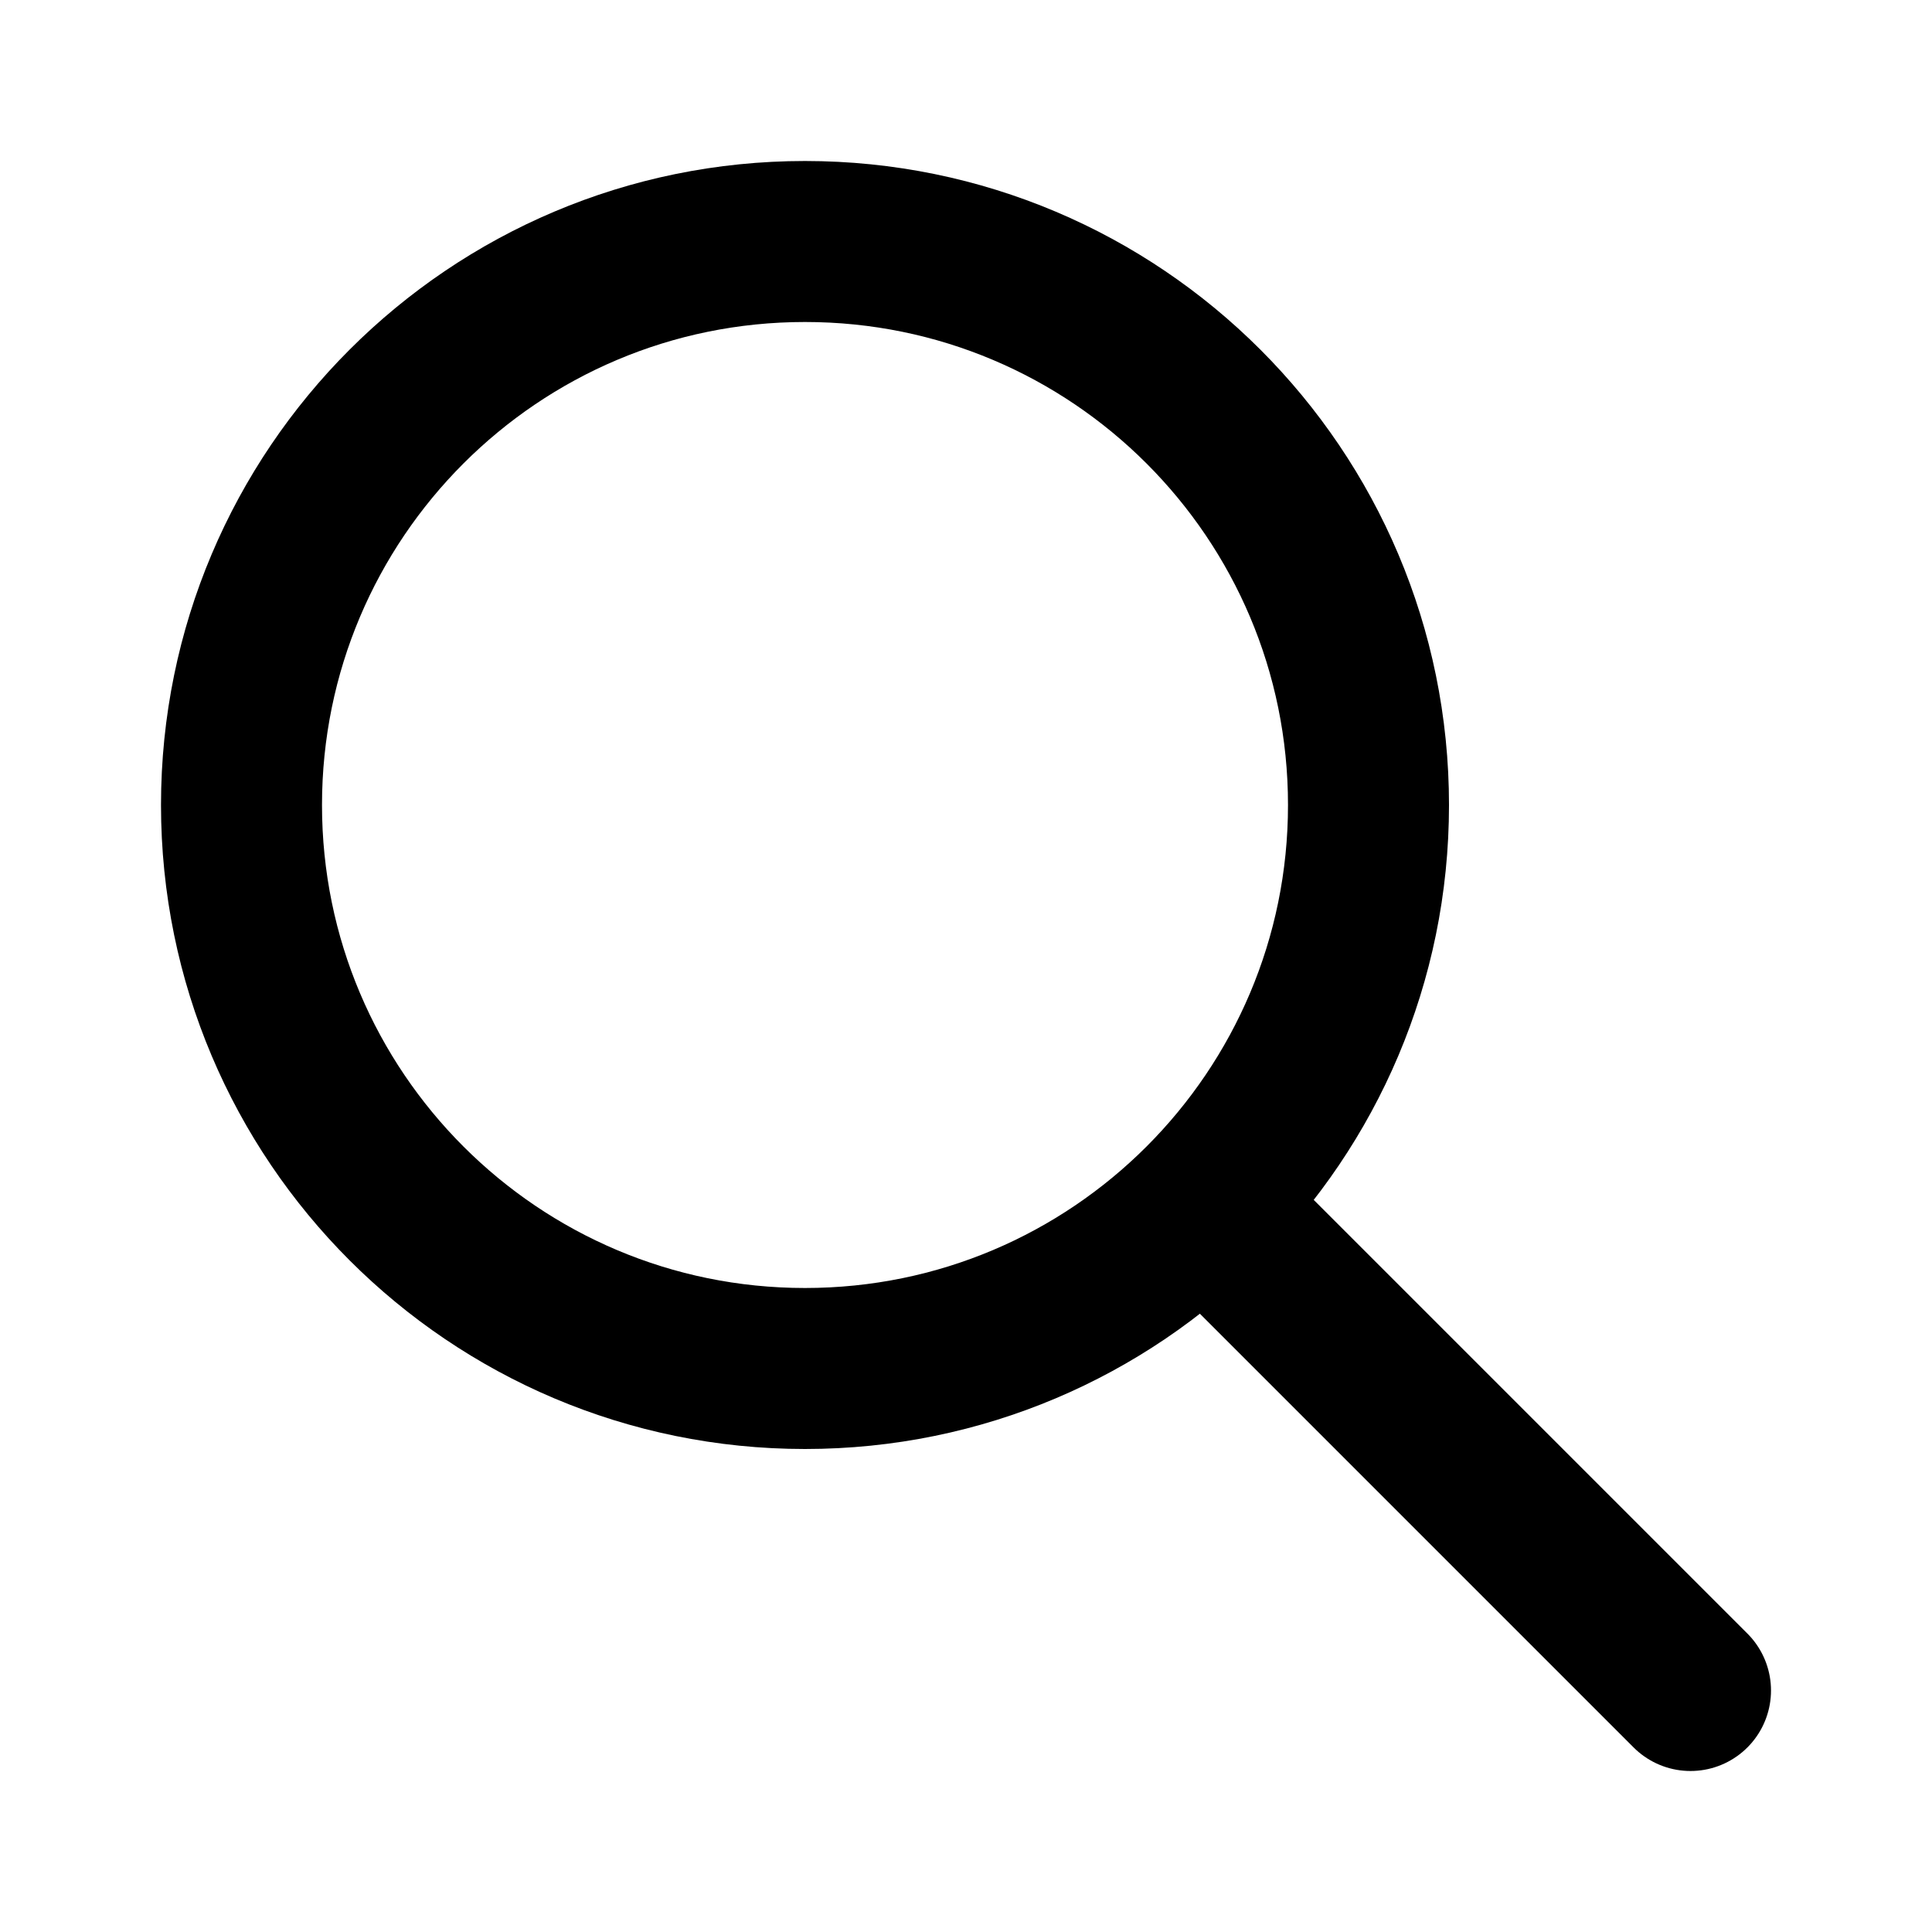
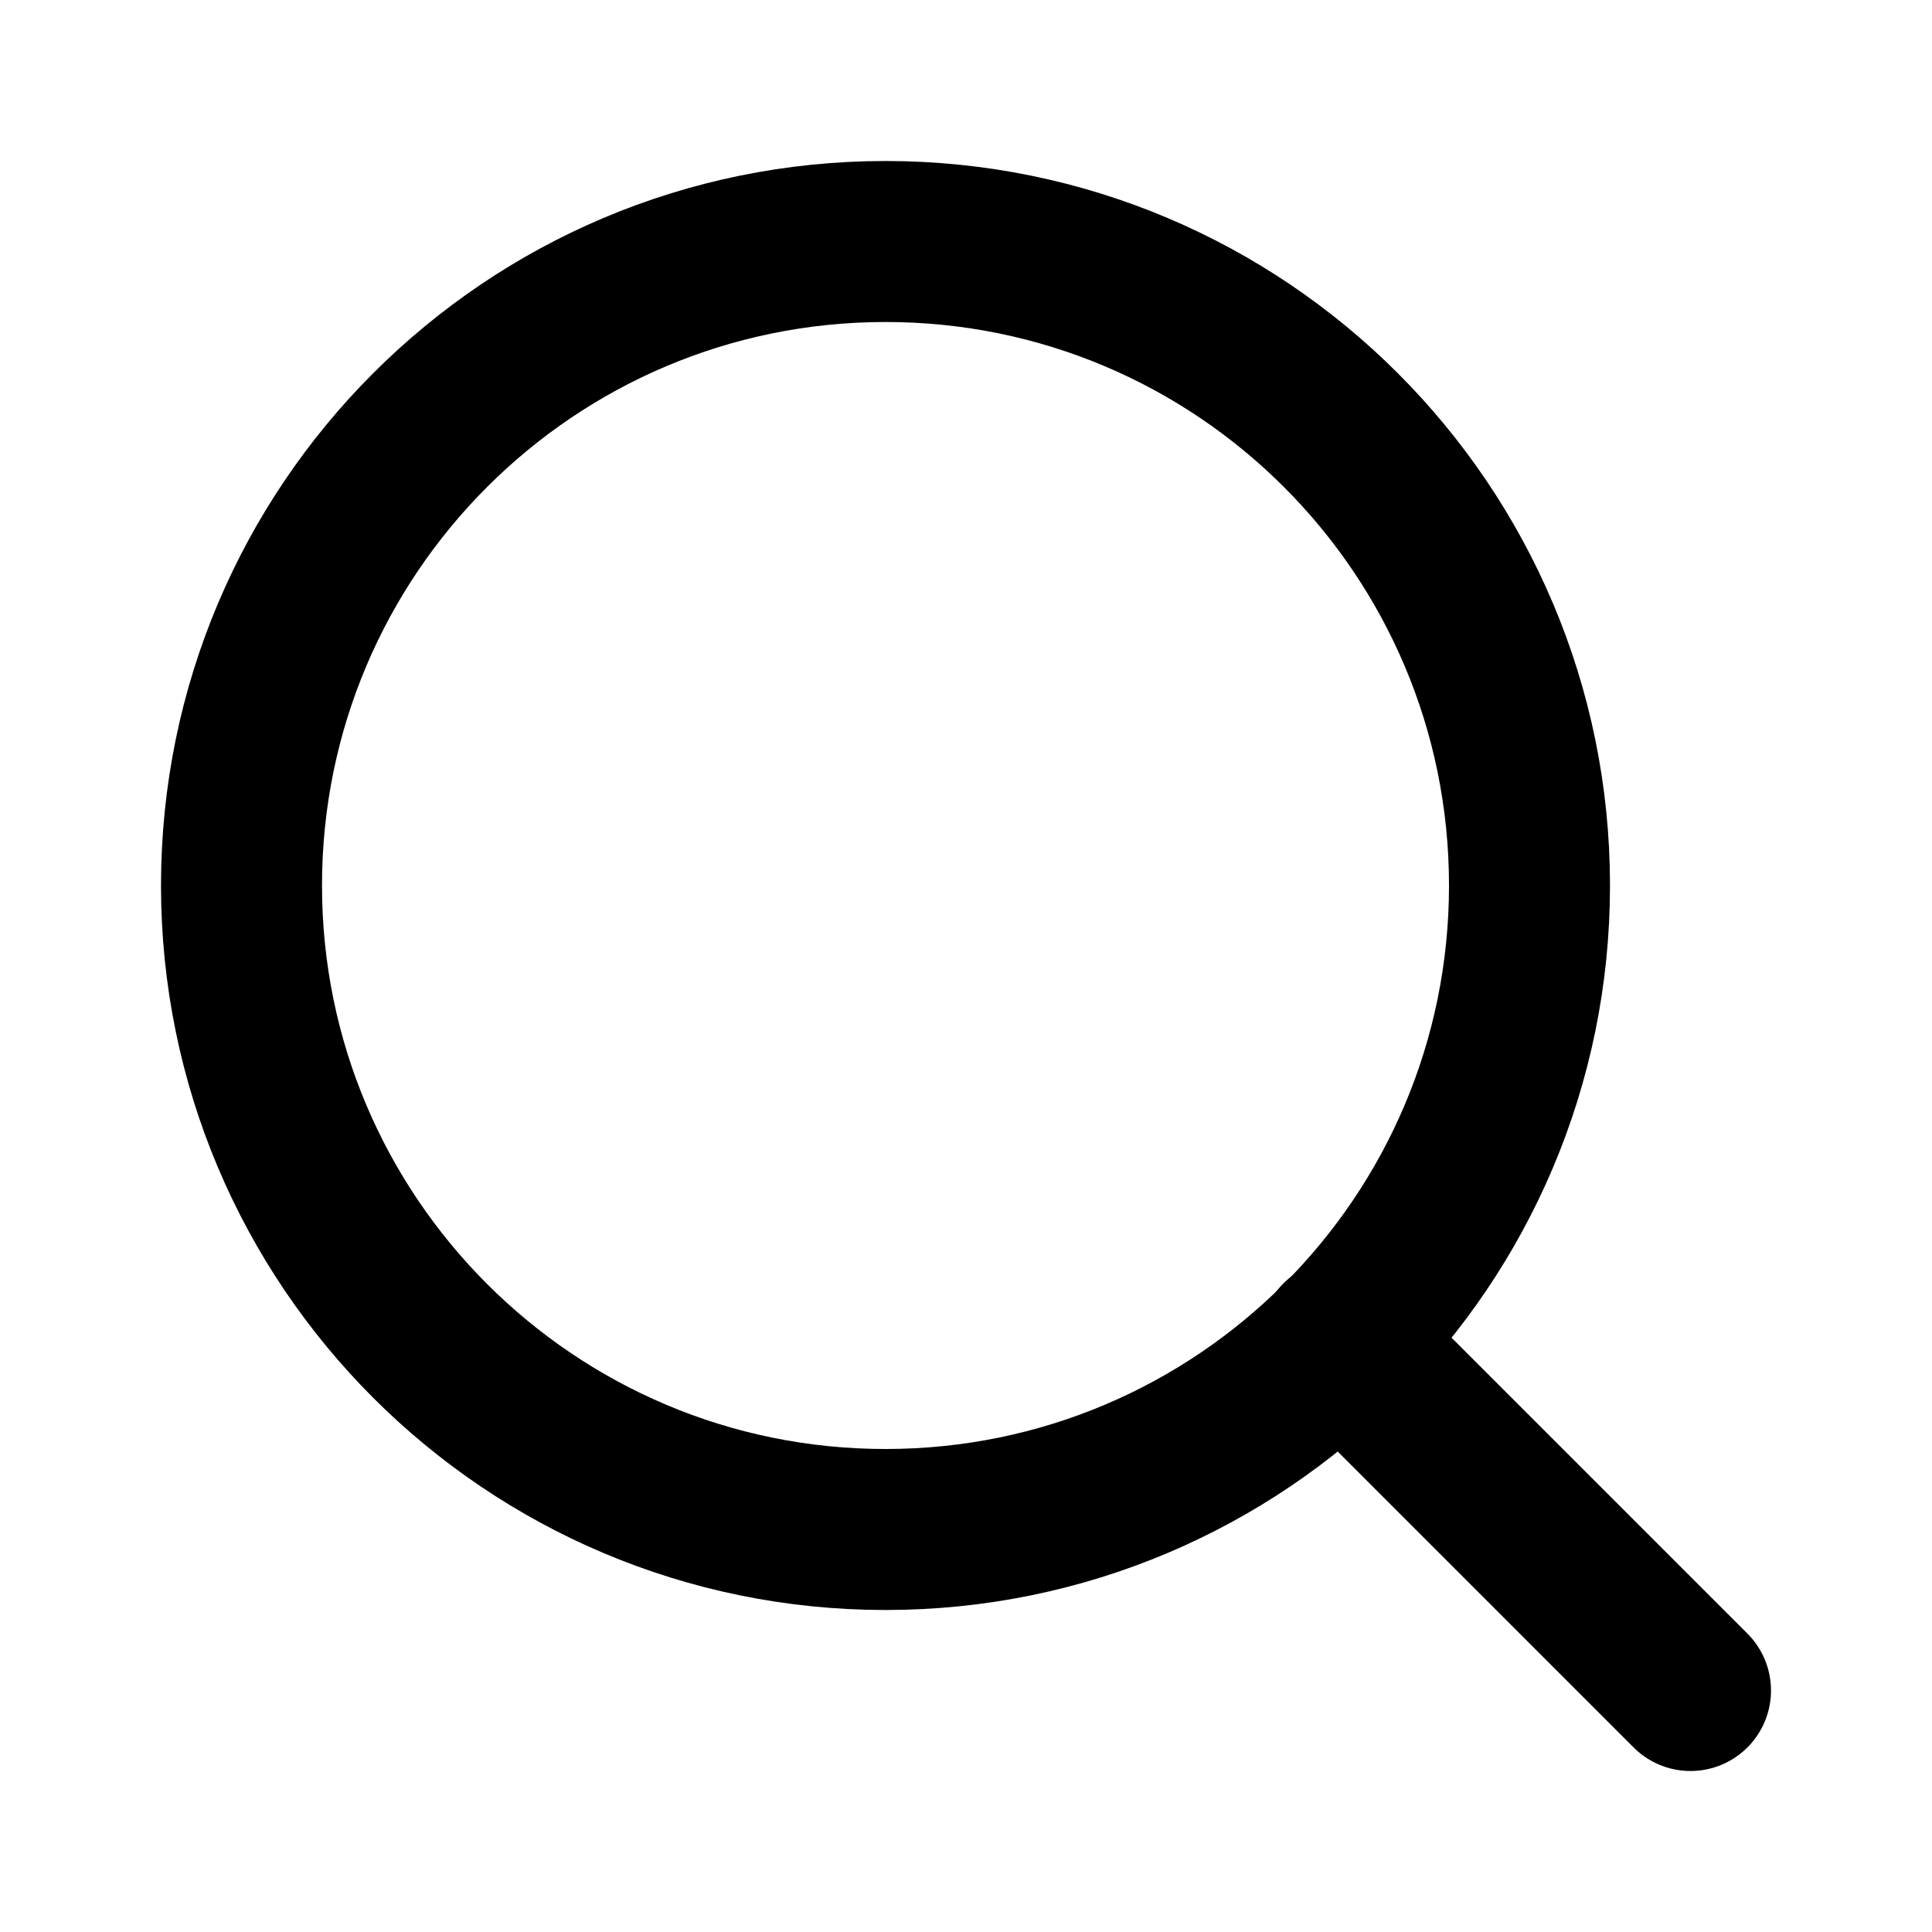
- <svg xmlns="http://www.w3.org/2000/svg" class="icon icon-tabler icon-tabler-search" width="24" height="24" viewBox="0 0 24 24" stroke-width="2" stroke="currentColor" fill="none" stroke-linecap="round" stroke-linejoin="round">
-   <path stroke="none" d="M0 0h24v24H0z" />
-   <circle cx="10" cy="10" r="7" />
-   <line x1="21" y1="21" x2="15" y2="15" />
+ <svg xmlns="http://www.w3.org/2000/svg" width="24" height="24" viewBox="0 0 24 24" fill="none" stroke="currentColor" stroke-width="2" stroke-linecap="round" stroke-linejoin="round" class="feather feather-search">
+   <circle cx="11" cy="11" r="8" />
+   <line x1="21" y1="21" x2="16.65" y2="16.65" />
</svg>
